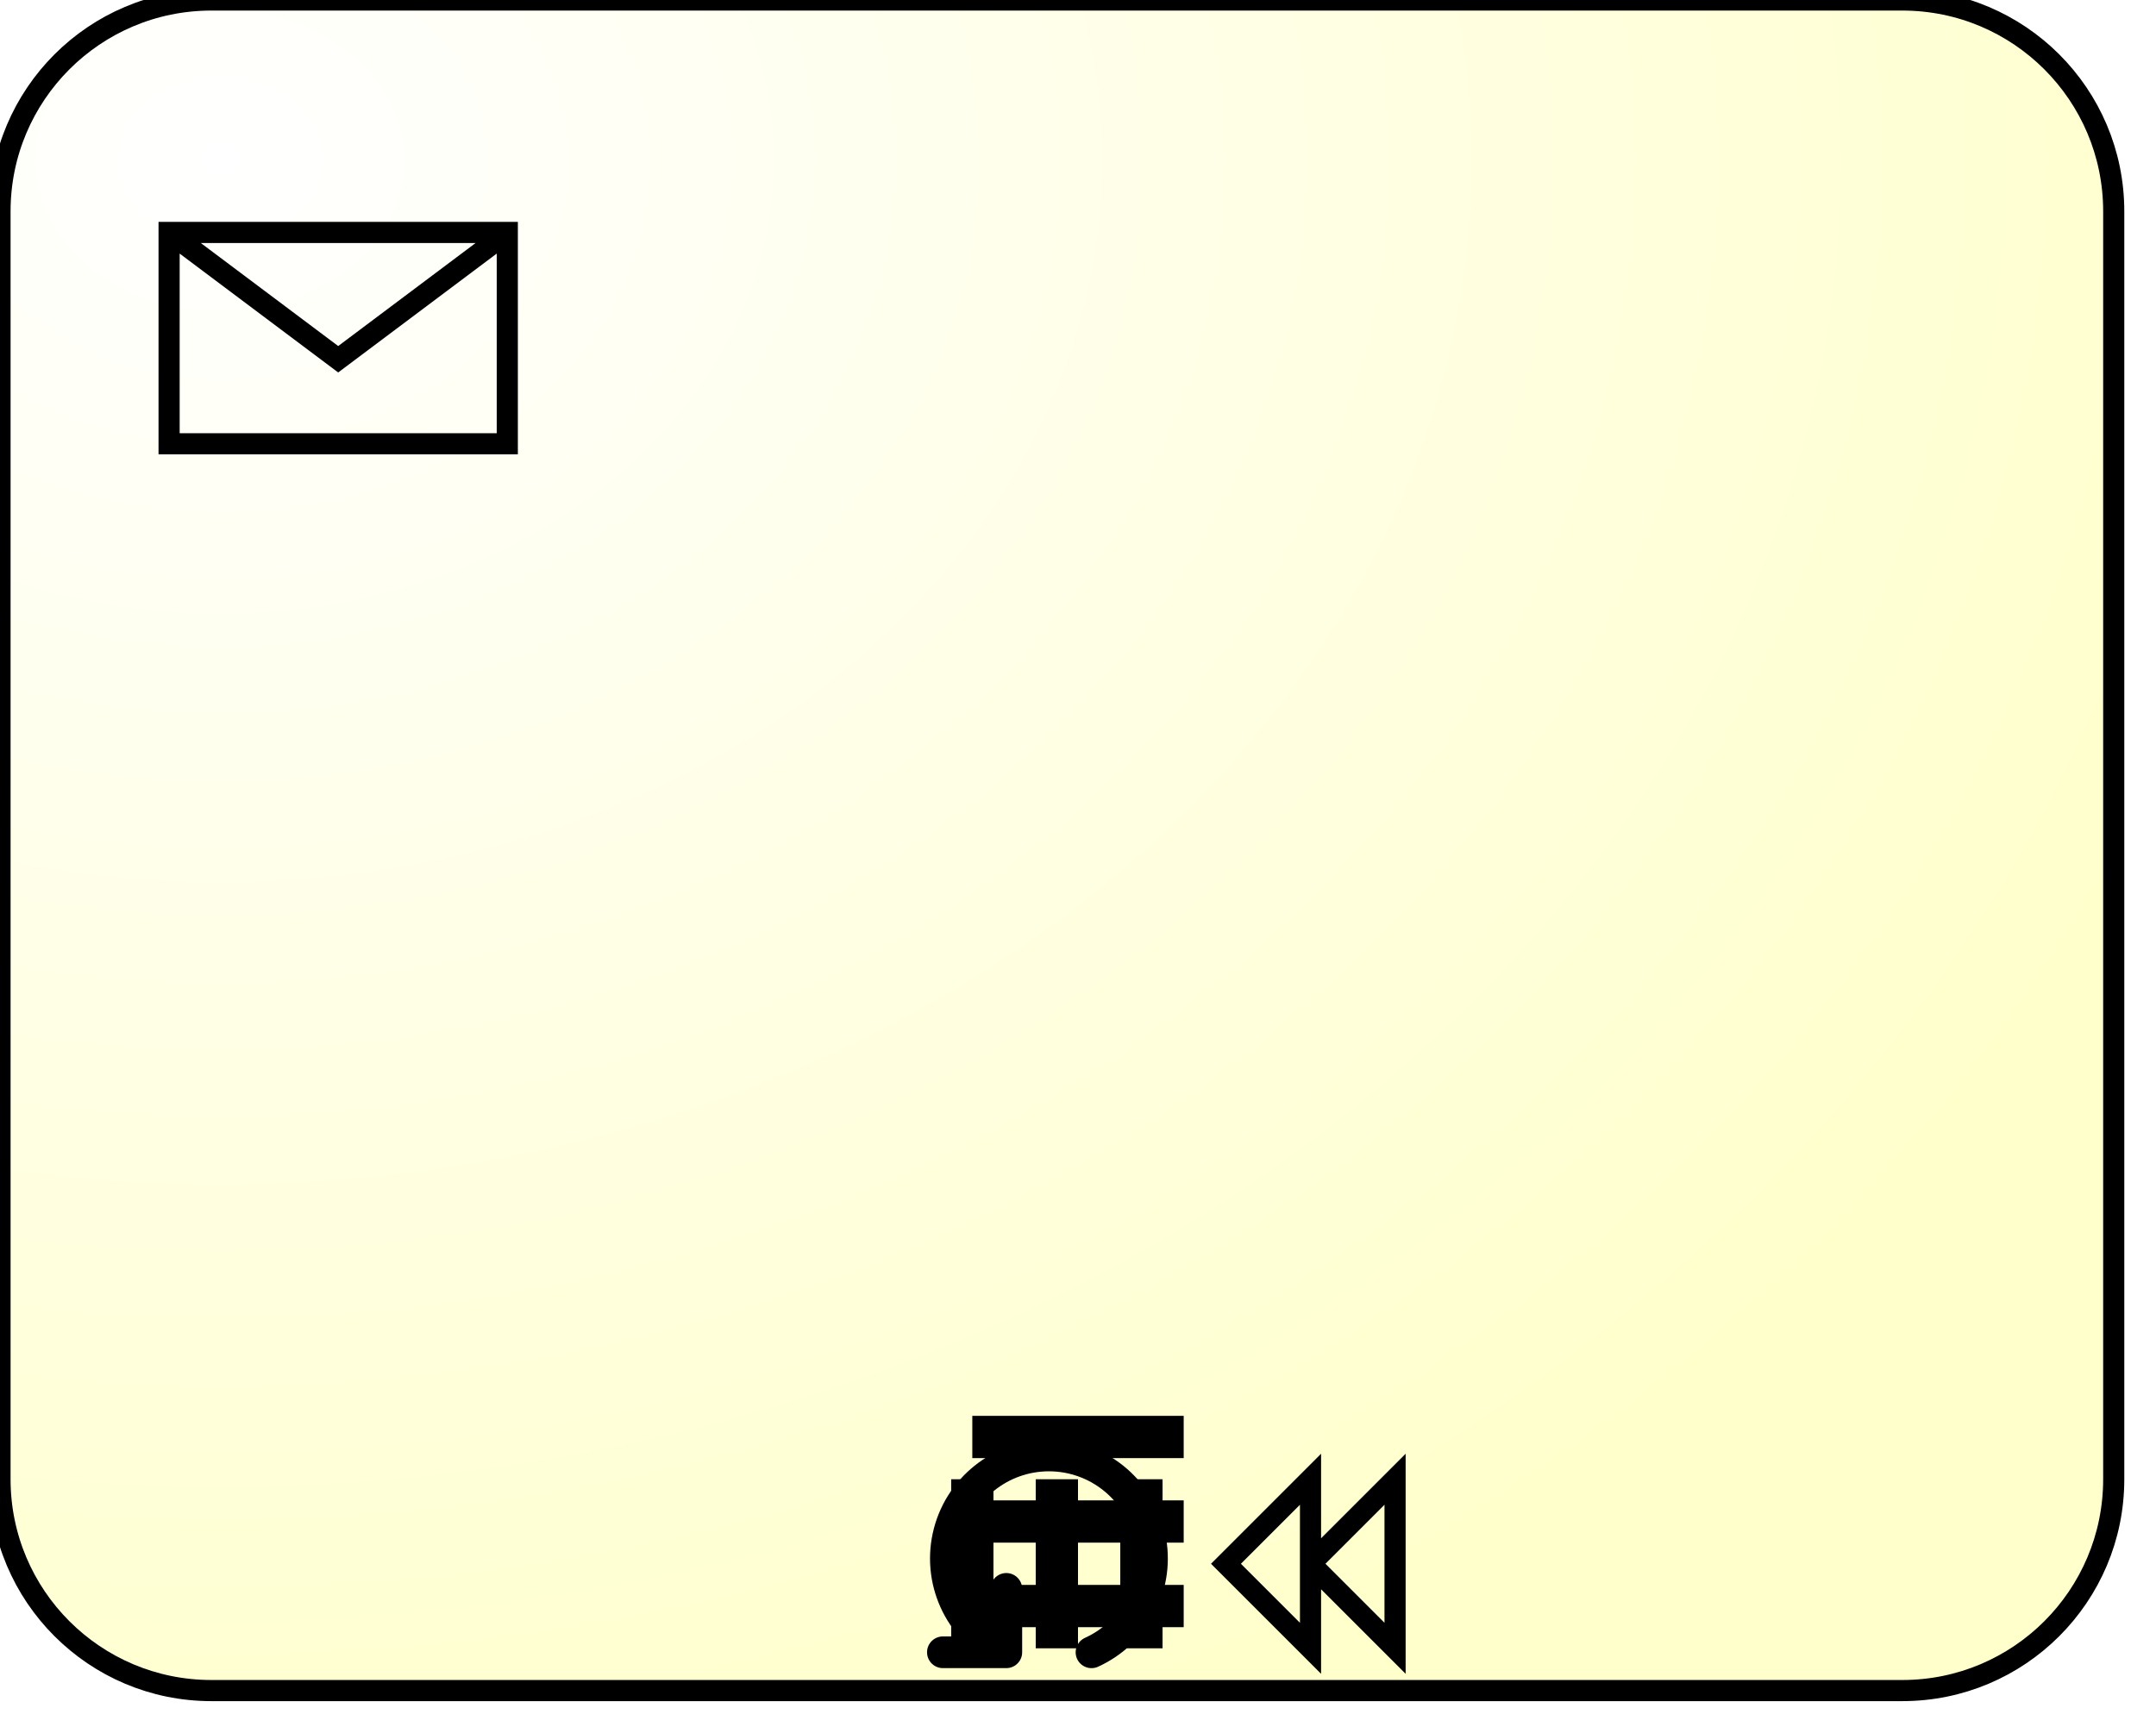
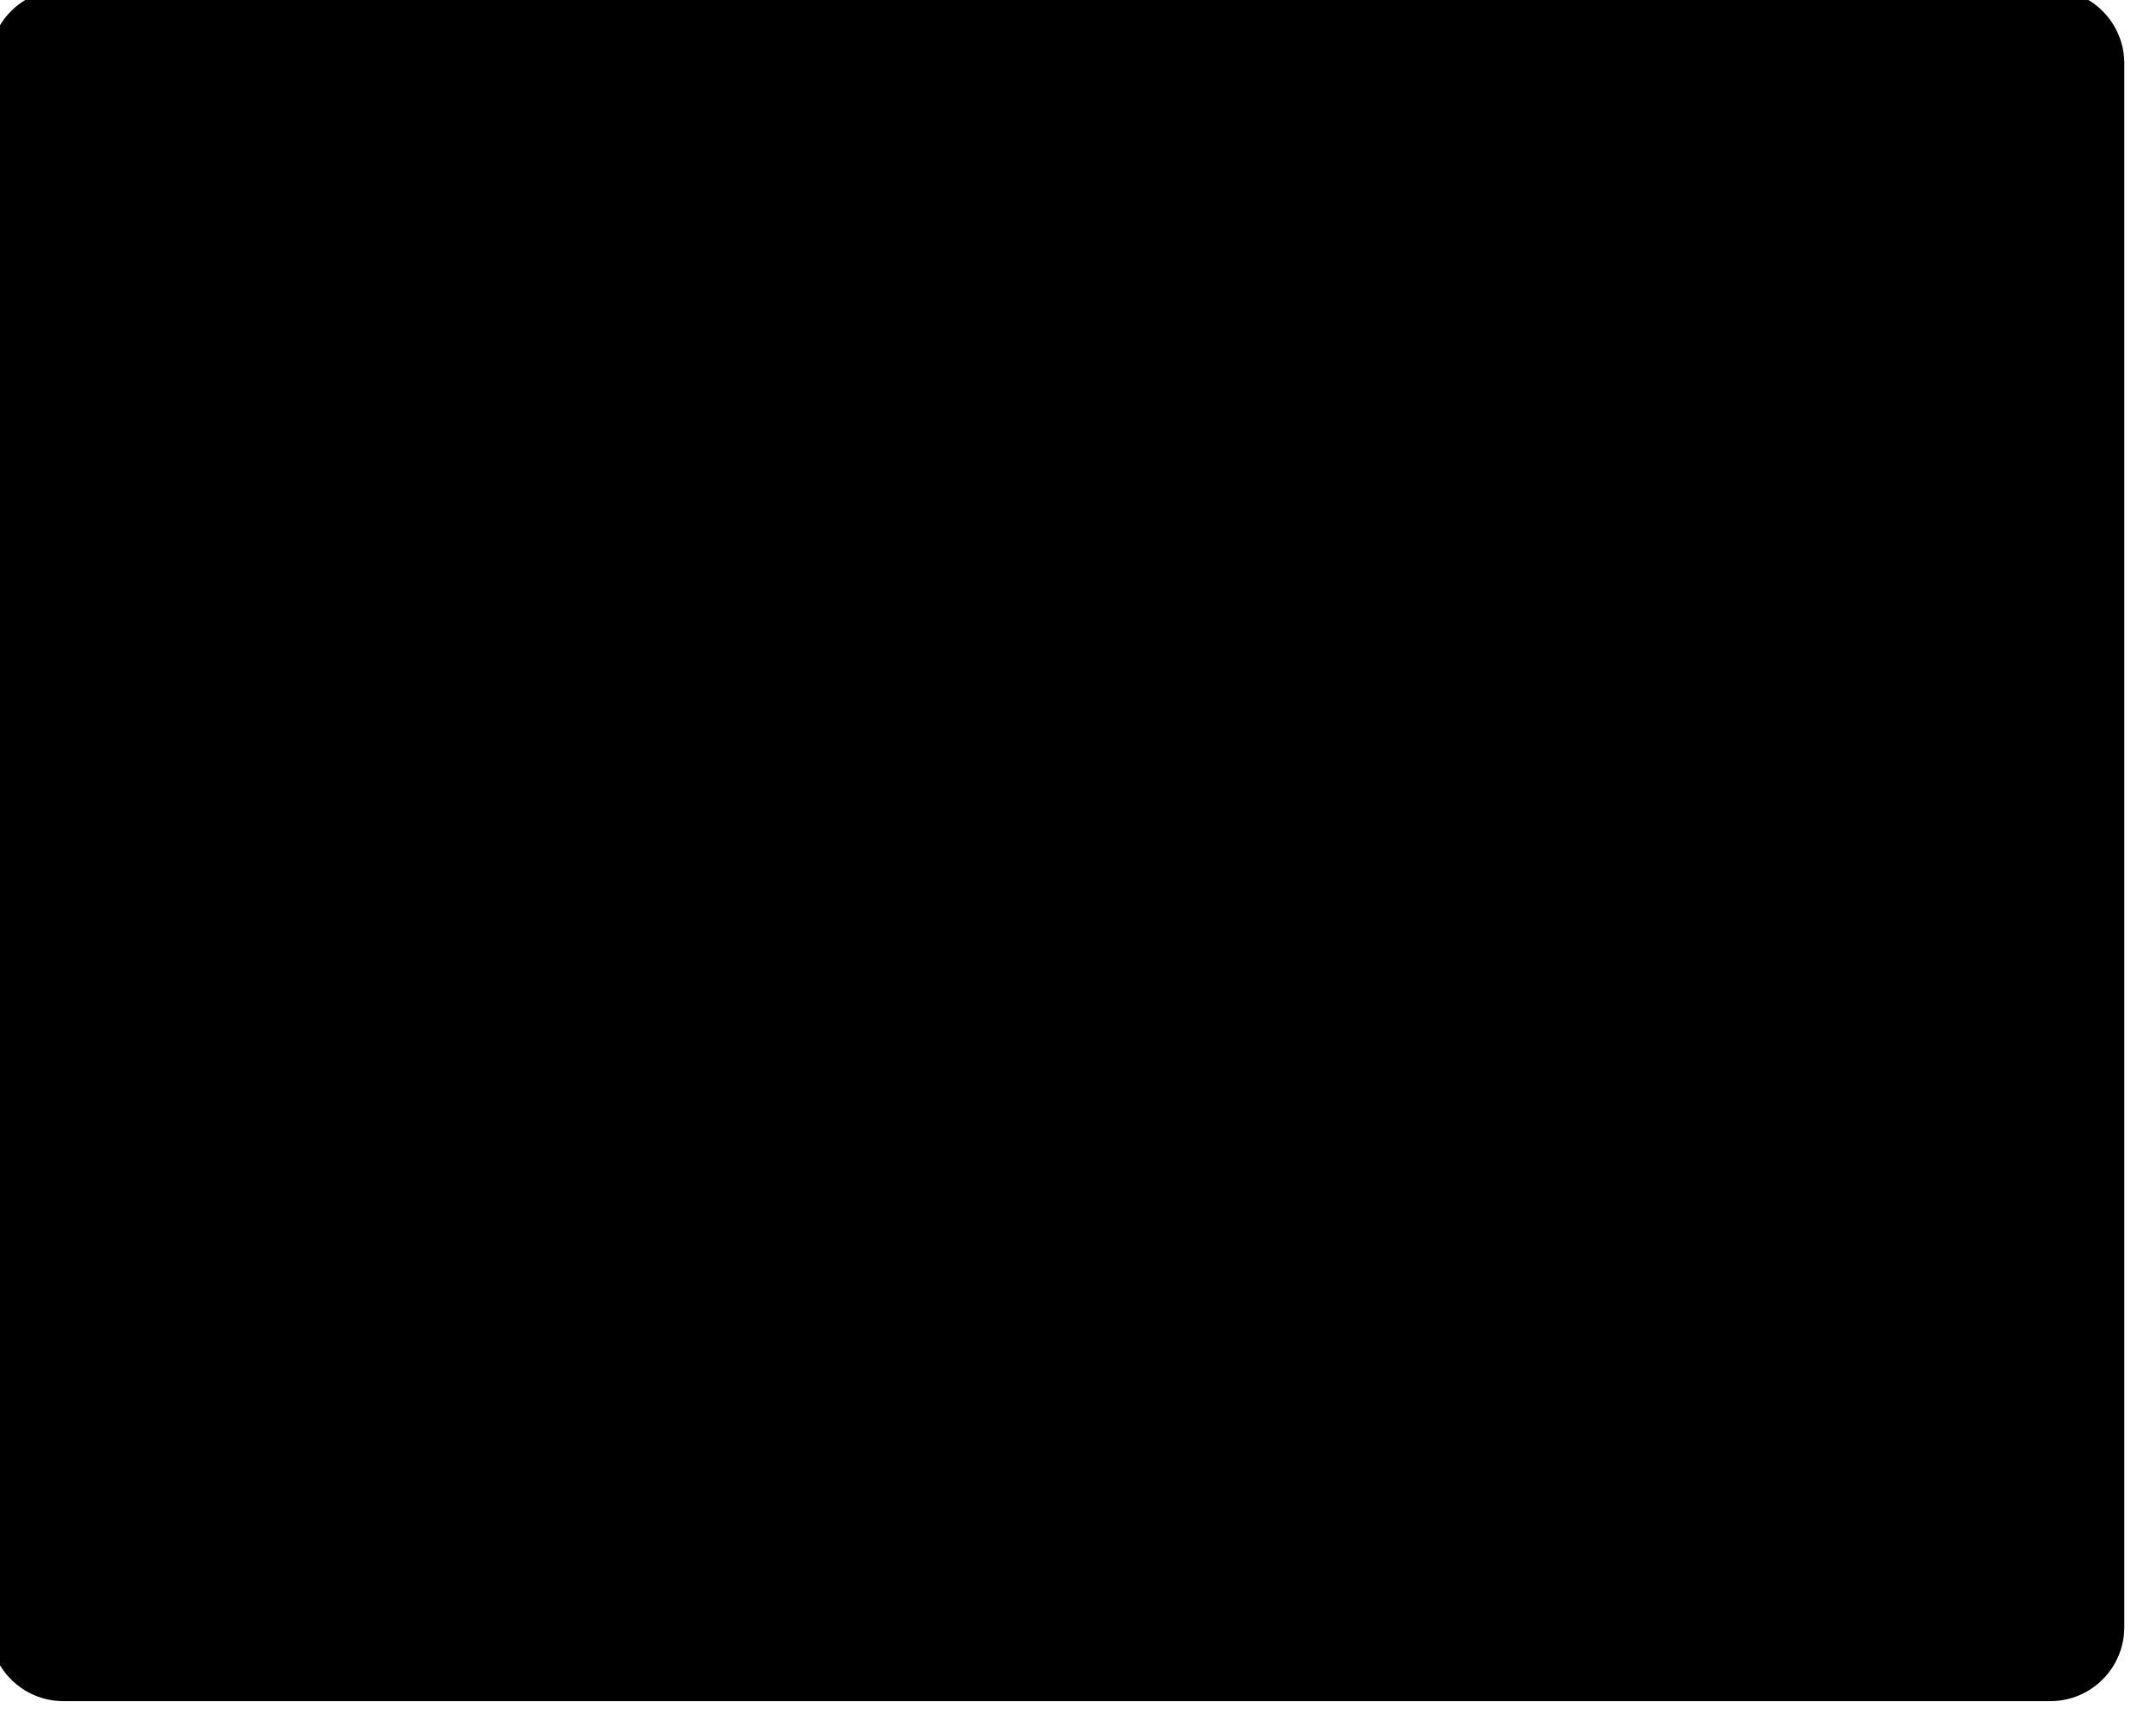
<svg xmlns="http://www.w3.org/2000/svg" xmlns:ns1="http://www.b3mn.org/oryx" width="102" height="82" version="1.0">
  <defs />
  <ns1:magnets>
    <ns1:magnet ns1:cx="1" ns1:cy="20" ns1:anchors="left" />
    <ns1:magnet ns1:cx="1" ns1:cy="40" ns1:anchors="left" />
    <ns1:magnet ns1:cx="1" ns1:cy="60" ns1:anchors="left" />
    <ns1:magnet ns1:cx="25" ns1:cy="79" ns1:anchors="bottom" />
    <ns1:magnet ns1:cx="50" ns1:cy="79" ns1:anchors="bottom" />
    <ns1:magnet ns1:cx="75" ns1:cy="79" ns1:anchors="bottom" />
    <ns1:magnet ns1:cx="99" ns1:cy="20" ns1:anchors="right" />
    <ns1:magnet ns1:cx="99" ns1:cy="40" ns1:anchors="right" />
    <ns1:magnet ns1:cx="99" ns1:cy="60" ns1:anchors="right" />
    <ns1:magnet ns1:cx="25" ns1:cy="1" ns1:anchors="top" />
    <ns1:magnet ns1:cx="50" ns1:cy="1" ns1:anchors="top" />
    <ns1:magnet ns1:cx="75" ns1:cy="1" ns1:anchors="top" />
    <ns1:magnet ns1:cx="50" ns1:cy="40" ns1:default="yes" />
  </ns1:magnets>
  <g pointer-events="fill" ns1:minimumSize="50 40">
    <defs>
-       <radialGradient id="background" cx="10%" cy="10%" r="100%" fx="10%" fy="10%">
-         <stop offset="0%" stop-color="#ffffff" stop-opacity="1" />
-         <stop id="fill_el" offset="100%" stop-color="#ffffcc" stop-opacity="1" />
+       <radialGradient id="background">
+         <stop id="fill_el" />
      </radialGradient>
    </defs>
-     <rect id="text_frame" ns1:anchors="bottom top right left" x="1" y="1" width="94" height="79" rx="10" ry="10" stroke="none" stroke-width="0" fill="none" />
-     <rect id="bg_frame" ns1:resize="vertical horizontal" x="0" y="0" width="100" height="80" rx="10" ry="10" stroke="black" stroke-width="1" fill="url(#background) #ffffcc" />
-     <text font-size="12" id="text_name" x="50" y="40" ns1:align="middle center" ns1:fittoelem="text_frame" stroke="black">
- 		</text>
+     <rect id="text_frame" ns1:anchors="bottom top right left" x="1" y="1" width="94" height="79" rx="3" ry="3" stroke="none" stroke-width="0" fill="none" />
+     <rect id="bg_frame" ns1:resize="vertical horizontal" x="0" y="0" width="100" height="80" rx="3" ry="3" stroke="black" stroke-width="1" fill="url(#background)" />
+     <text font-size="12" id="text_name" x="50" y="40" ns1:align="middle center" ns1:fittoelem="text_frame" stroke="black" />
    <g id="receiveTask">
      <path ns1:anchors="left top" stroke="black" fill="none" stroke-width="1" d="M8,11 L8,21 L24,21 L24,11z M8,11 L16,17 L24,11" />
-     </g>
-     <g id="loop">
-       <path ns1:anchors="bottom" style="opacity:1;fill:none;fill-opacity:1;stroke:#000000;stroke-width:1.5;stroke-linecap:round;stroke-linejoin:round;stroke-miterlimit:2.1;stroke-dasharray:none;stroke-opacity:1" id="path2396" d="M 47.608,75.188 L 47.608,78.188 L 44.608,78.188 M 47.608,78.188 A 4.875,4.875 0 1 1 51.639,78.189" />
    </g>
    <g id="parallel">
      <path ns1:anchors="bottom" fill="none" stroke="black" d="M46 70 v8 M50 70 v8 M54 70 v8" stroke-width="2" />
    </g>
    <g id="sequential">
      <path ns1:anchors="bottom" fill="none" stroke="#000000" stroke-width="2" d="M46,76h10M46,72h10 M46,68h10" />
    </g>
    <g id="compensation">
      <path ns1:anchors="bottom" fill="none" stroke="black" d="M 62 74 L 66 70 L 66 78 L 62 74 L 62 70 L 58 74 L 62 78 L 62 74" stroke-width="1" />
    </g>
  </g>
</svg>
